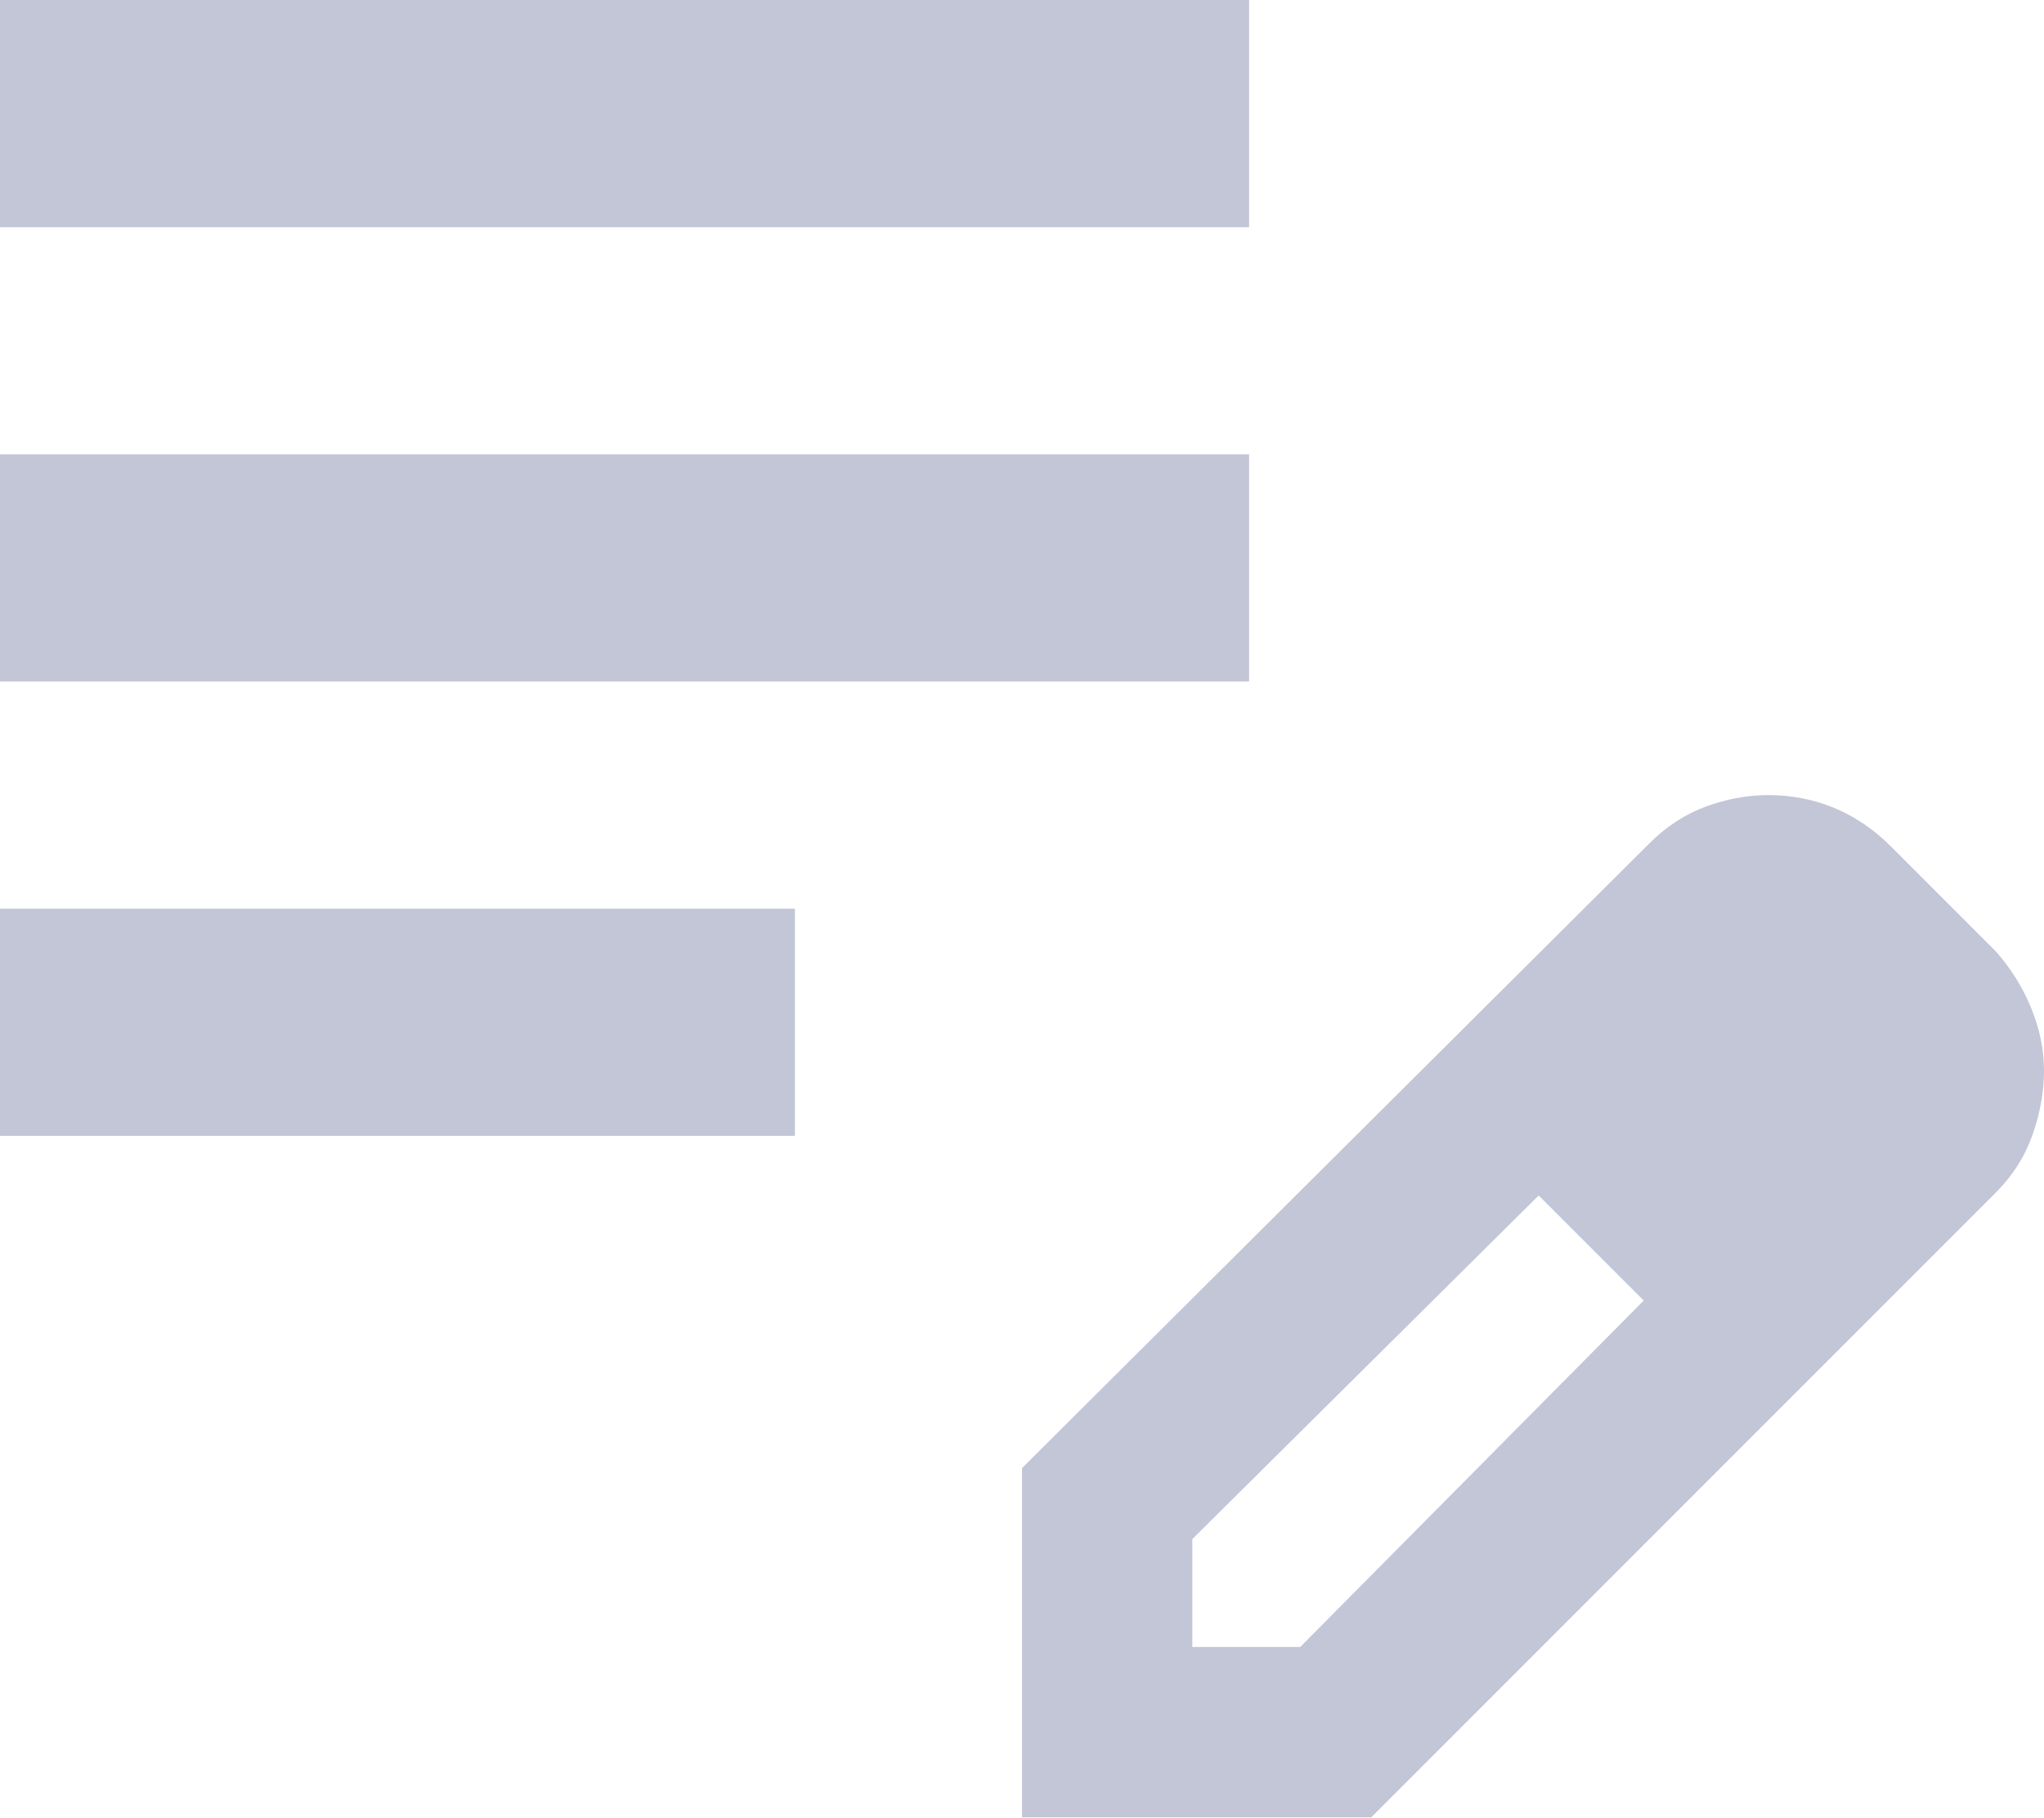
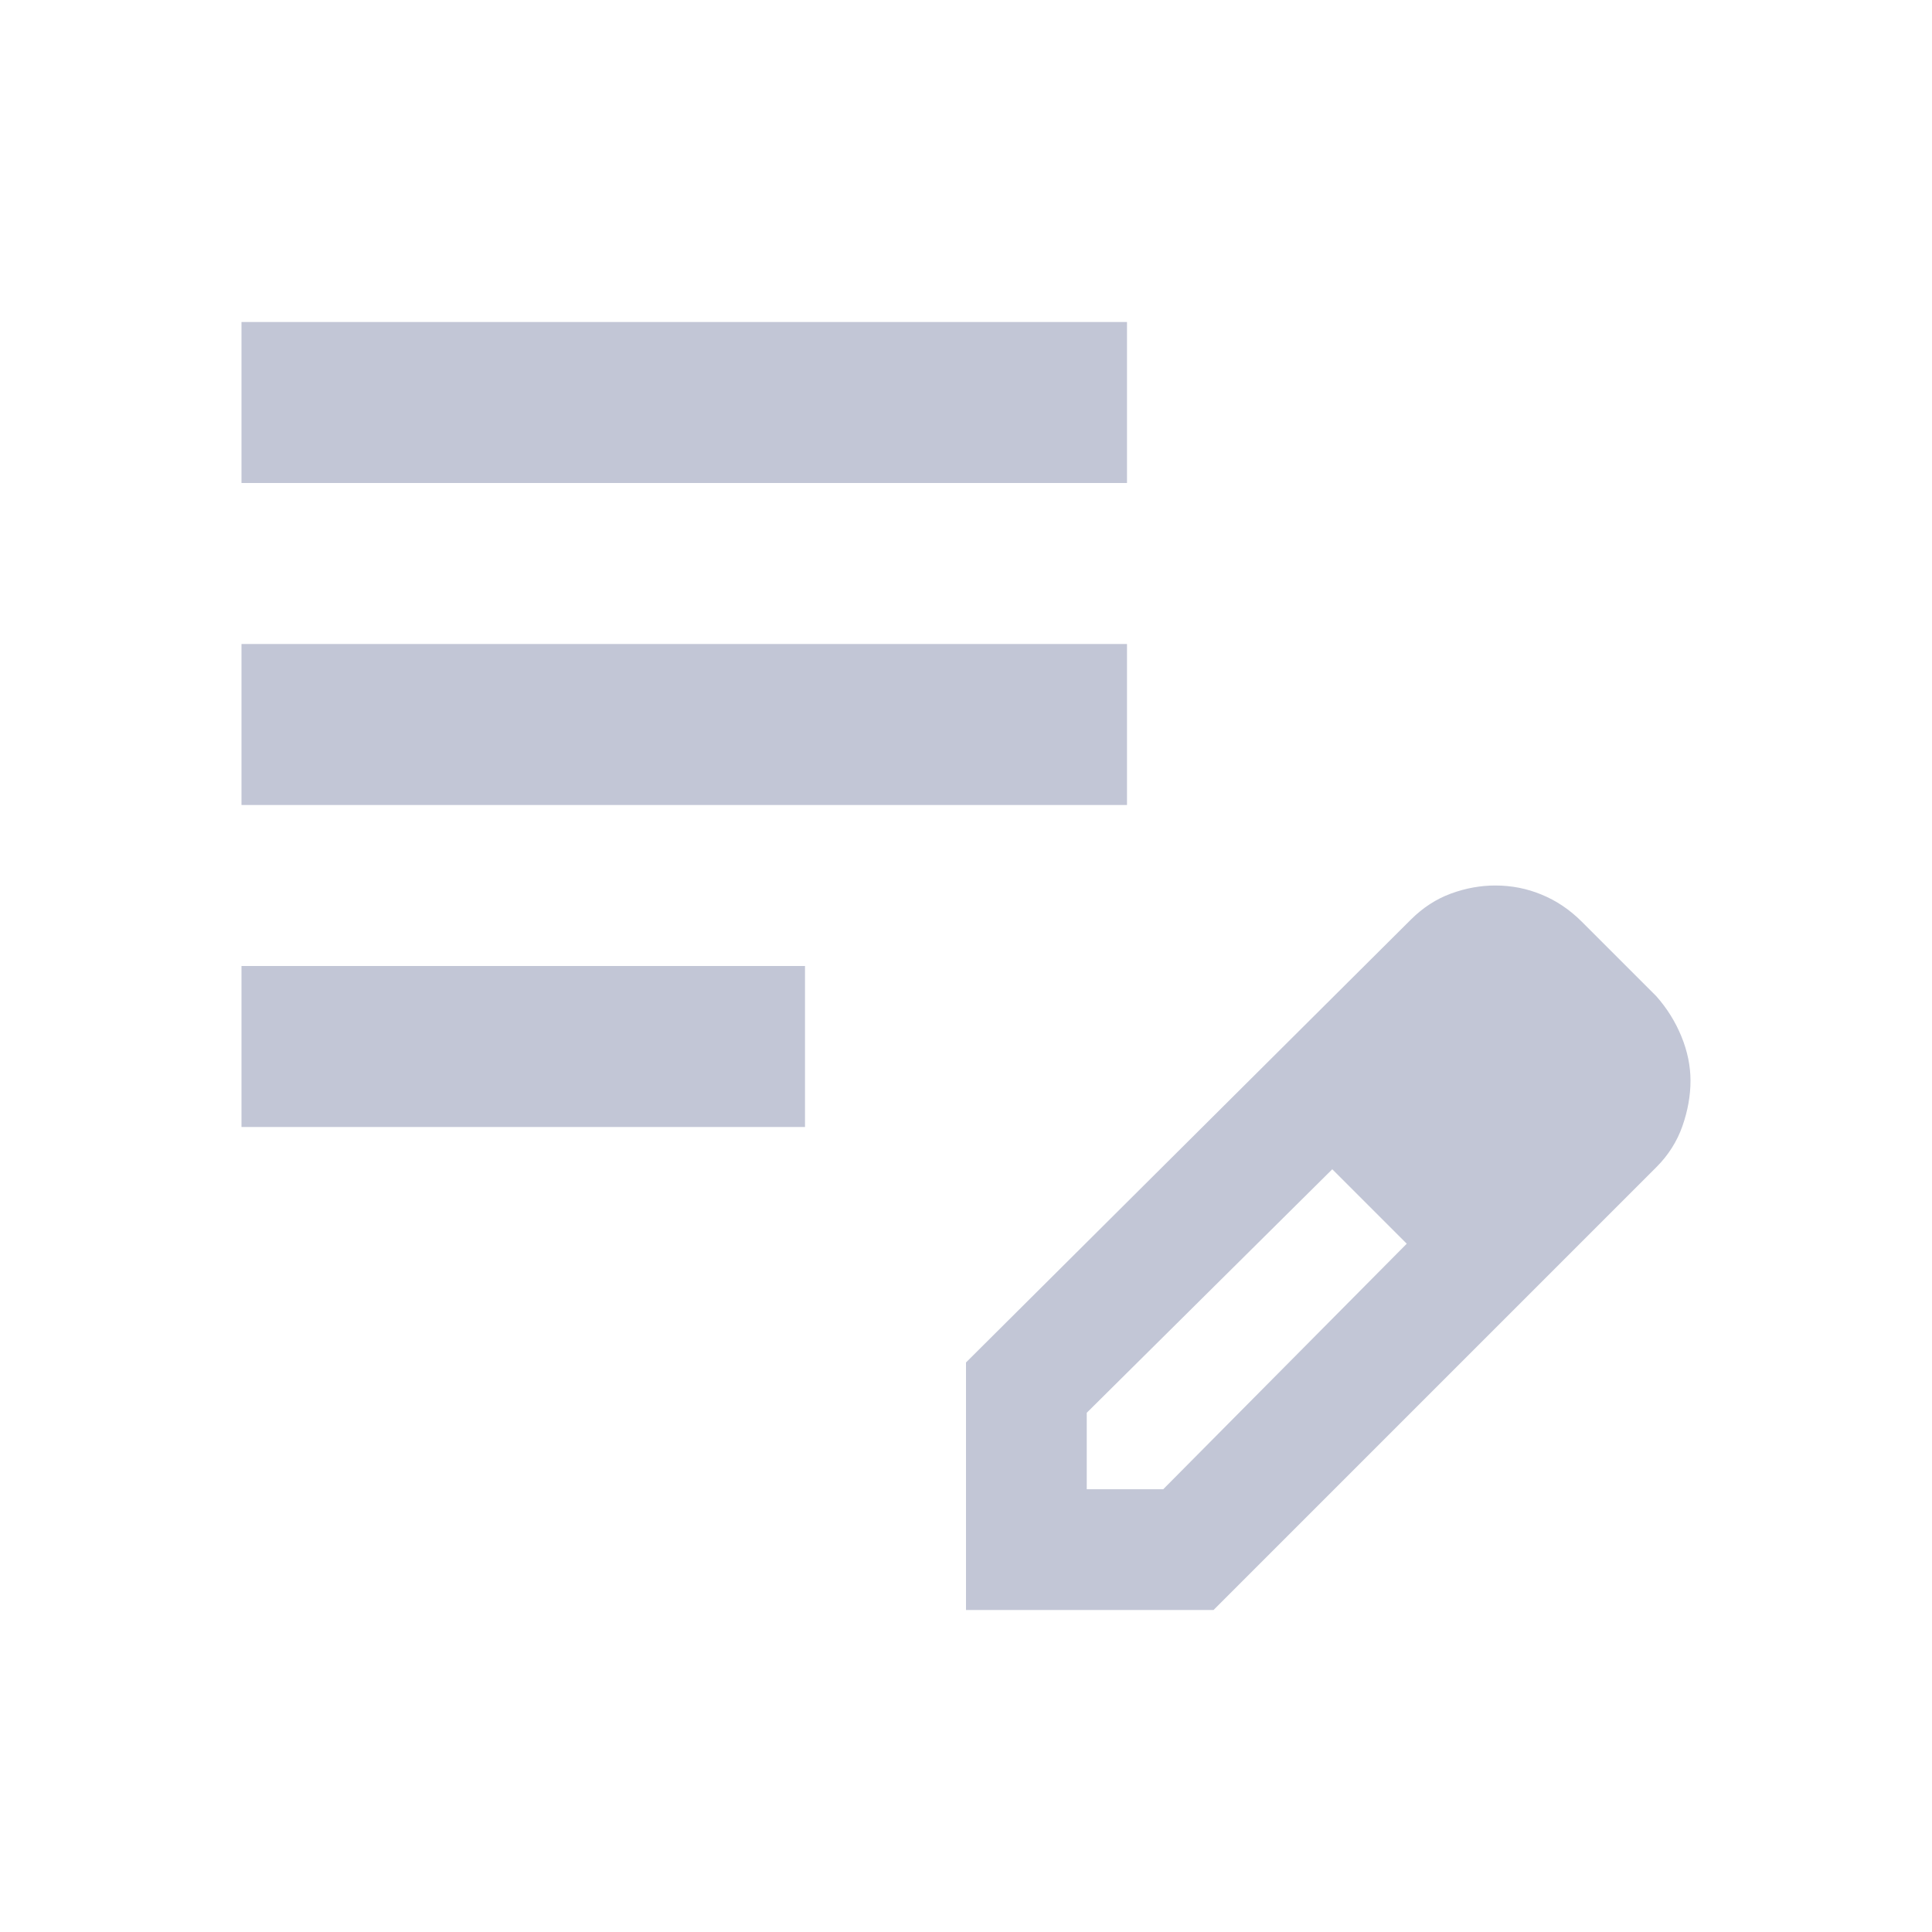
- <svg xmlns="http://www.w3.org/2000/svg" width="18" height="16" viewBox="0 0 18 16" fill="none">
-   <path d="M0 10V8H7V10H0V10M0 6V4H11V6H0V6M0 2V0H11V2H0V2M9 16V12.925L14.525 7.425C14.675 7.275 14.842 7.167 15.025 7.1C15.208 7.033 15.392 7 15.575 7C15.775 7 15.967 7.037 16.15 7.112C16.333 7.188 16.5 7.3 16.65 7.45L17.575 8.375C17.708 8.525 17.812 8.692 17.887 8.875C17.962 9.058 18 9.242 18 9.425C18 9.608 17.967 9.796 17.9 9.988C17.833 10.179 17.725 10.35 17.575 10.5L12.075 16H9V16M16.5 9.425V9.425L15.575 8.5V8.5L16.5 9.425V9.425M10.5 14.5H11.45L14.475 11.45L14.025 10.975L13.55 10.525L10.5 13.55V14.5V14.5M14.025 10.975L13.55 10.525V10.525L14.475 11.45V11.45L14.025 10.975V10.975" fill="#C2C6D6" />
+ <svg xmlns="http://www.w3.org/2000/svg" width="24" height="24" viewBox="0 0 24 24" fill="none">
+   <path d="M 3 14 V 12 H 10 V 14 H 3 V 14 M 3 10 V 8 H 14 V 10 H 3 V 10 M 3 6 V 4 H 14 V 6 H 3 V 6 M 12 20 V 16.925 L 17.525 11.425 C 17.675 11.275 17.842 11.167 18.025 11.1 C 18.208 11.033 18.392 11 18.575 11 C 18.775 11 18.967 11.037 19.15 11.113 C 19.333 11.188 19.5 11.3 19.65 11.45 L 20.575 12.375 C 20.708 12.525 20.812 12.692 20.887 12.875 C 20.962 13.058 21 13.242 21 13.425 C 21 13.608 20.967 13.796 20.9 13.988 C 20.833 14.179 20.725 14.35 20.575 14.5 L 15.075 20 H 12 V 20 M 19.5 13.425 V 13.425 L 18.575 12.5 V 12.5 L 19.5 13.425 V 13.425 M 13.5 18.5 H 14.45 L 17.475 15.45 L 17.025 14.975 L 16.55 14.525 L 13.5 17.55 V 18.5 V 18.5 M 17.025 14.975 L 16.55 14.525 V 14.525 L 17.475 15.45 V 15.45 L 17.025 14.975 V 14.975" fill="#C2C6D6" />
</svg>
